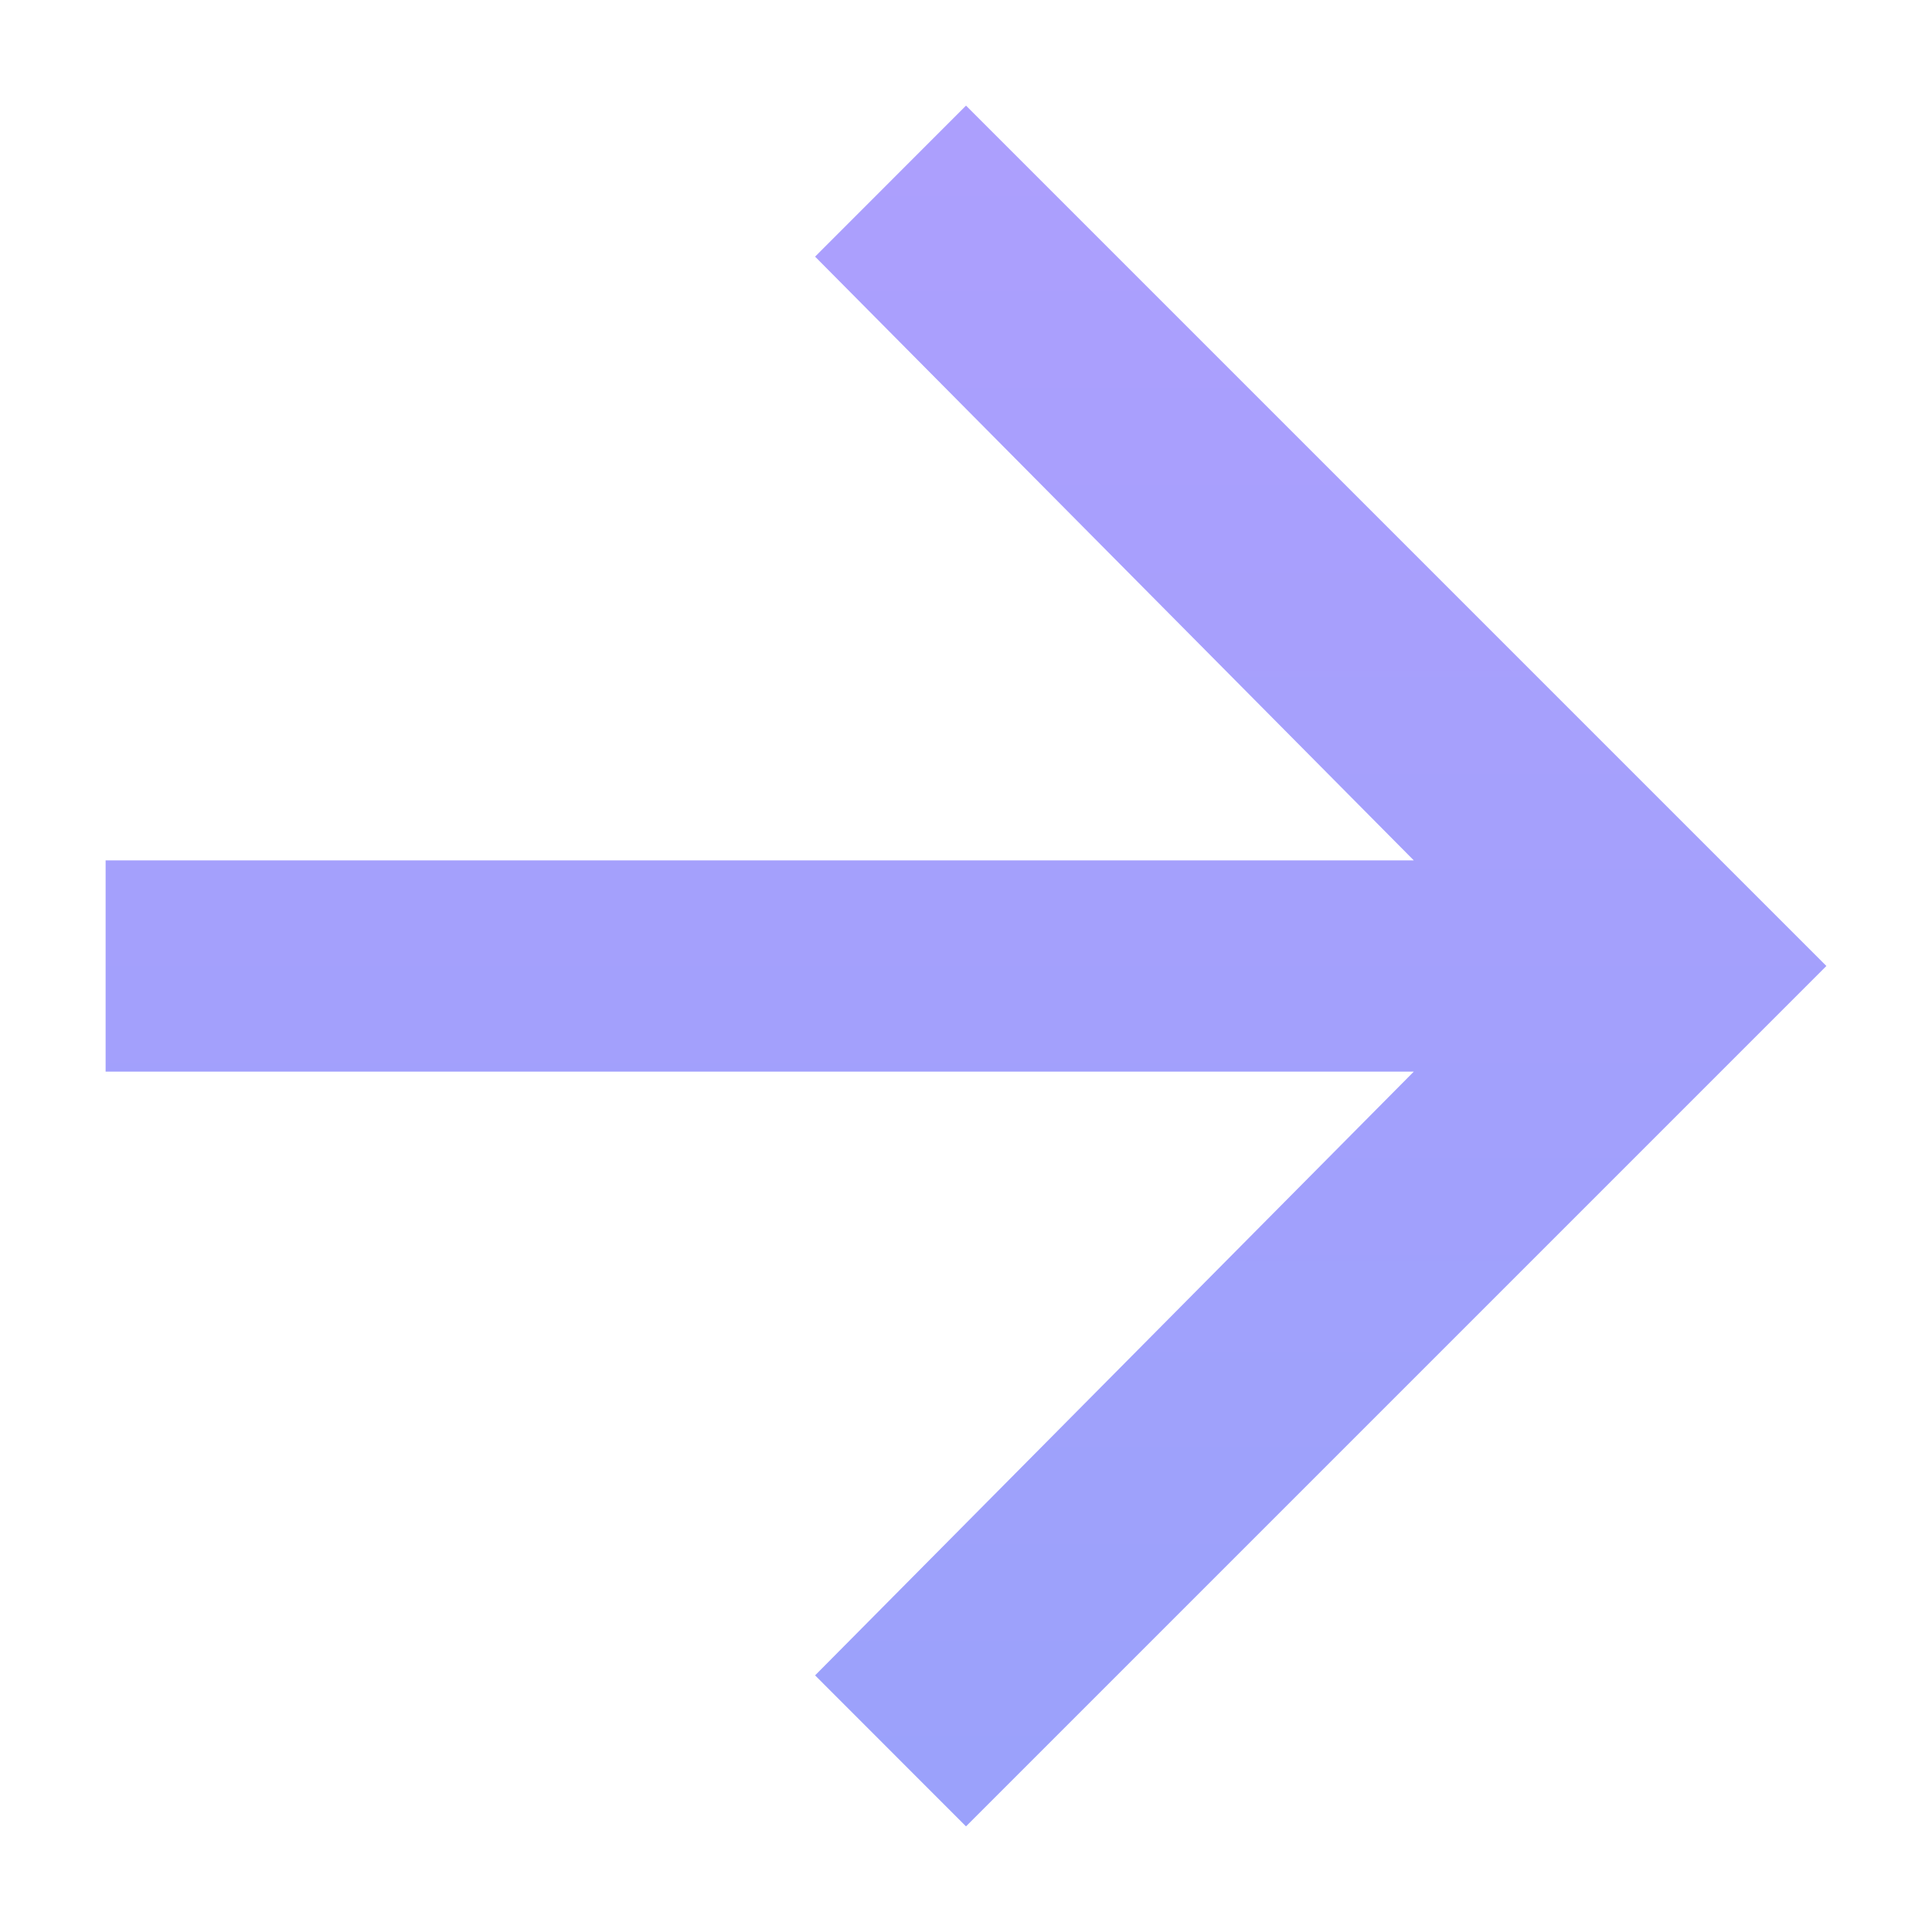
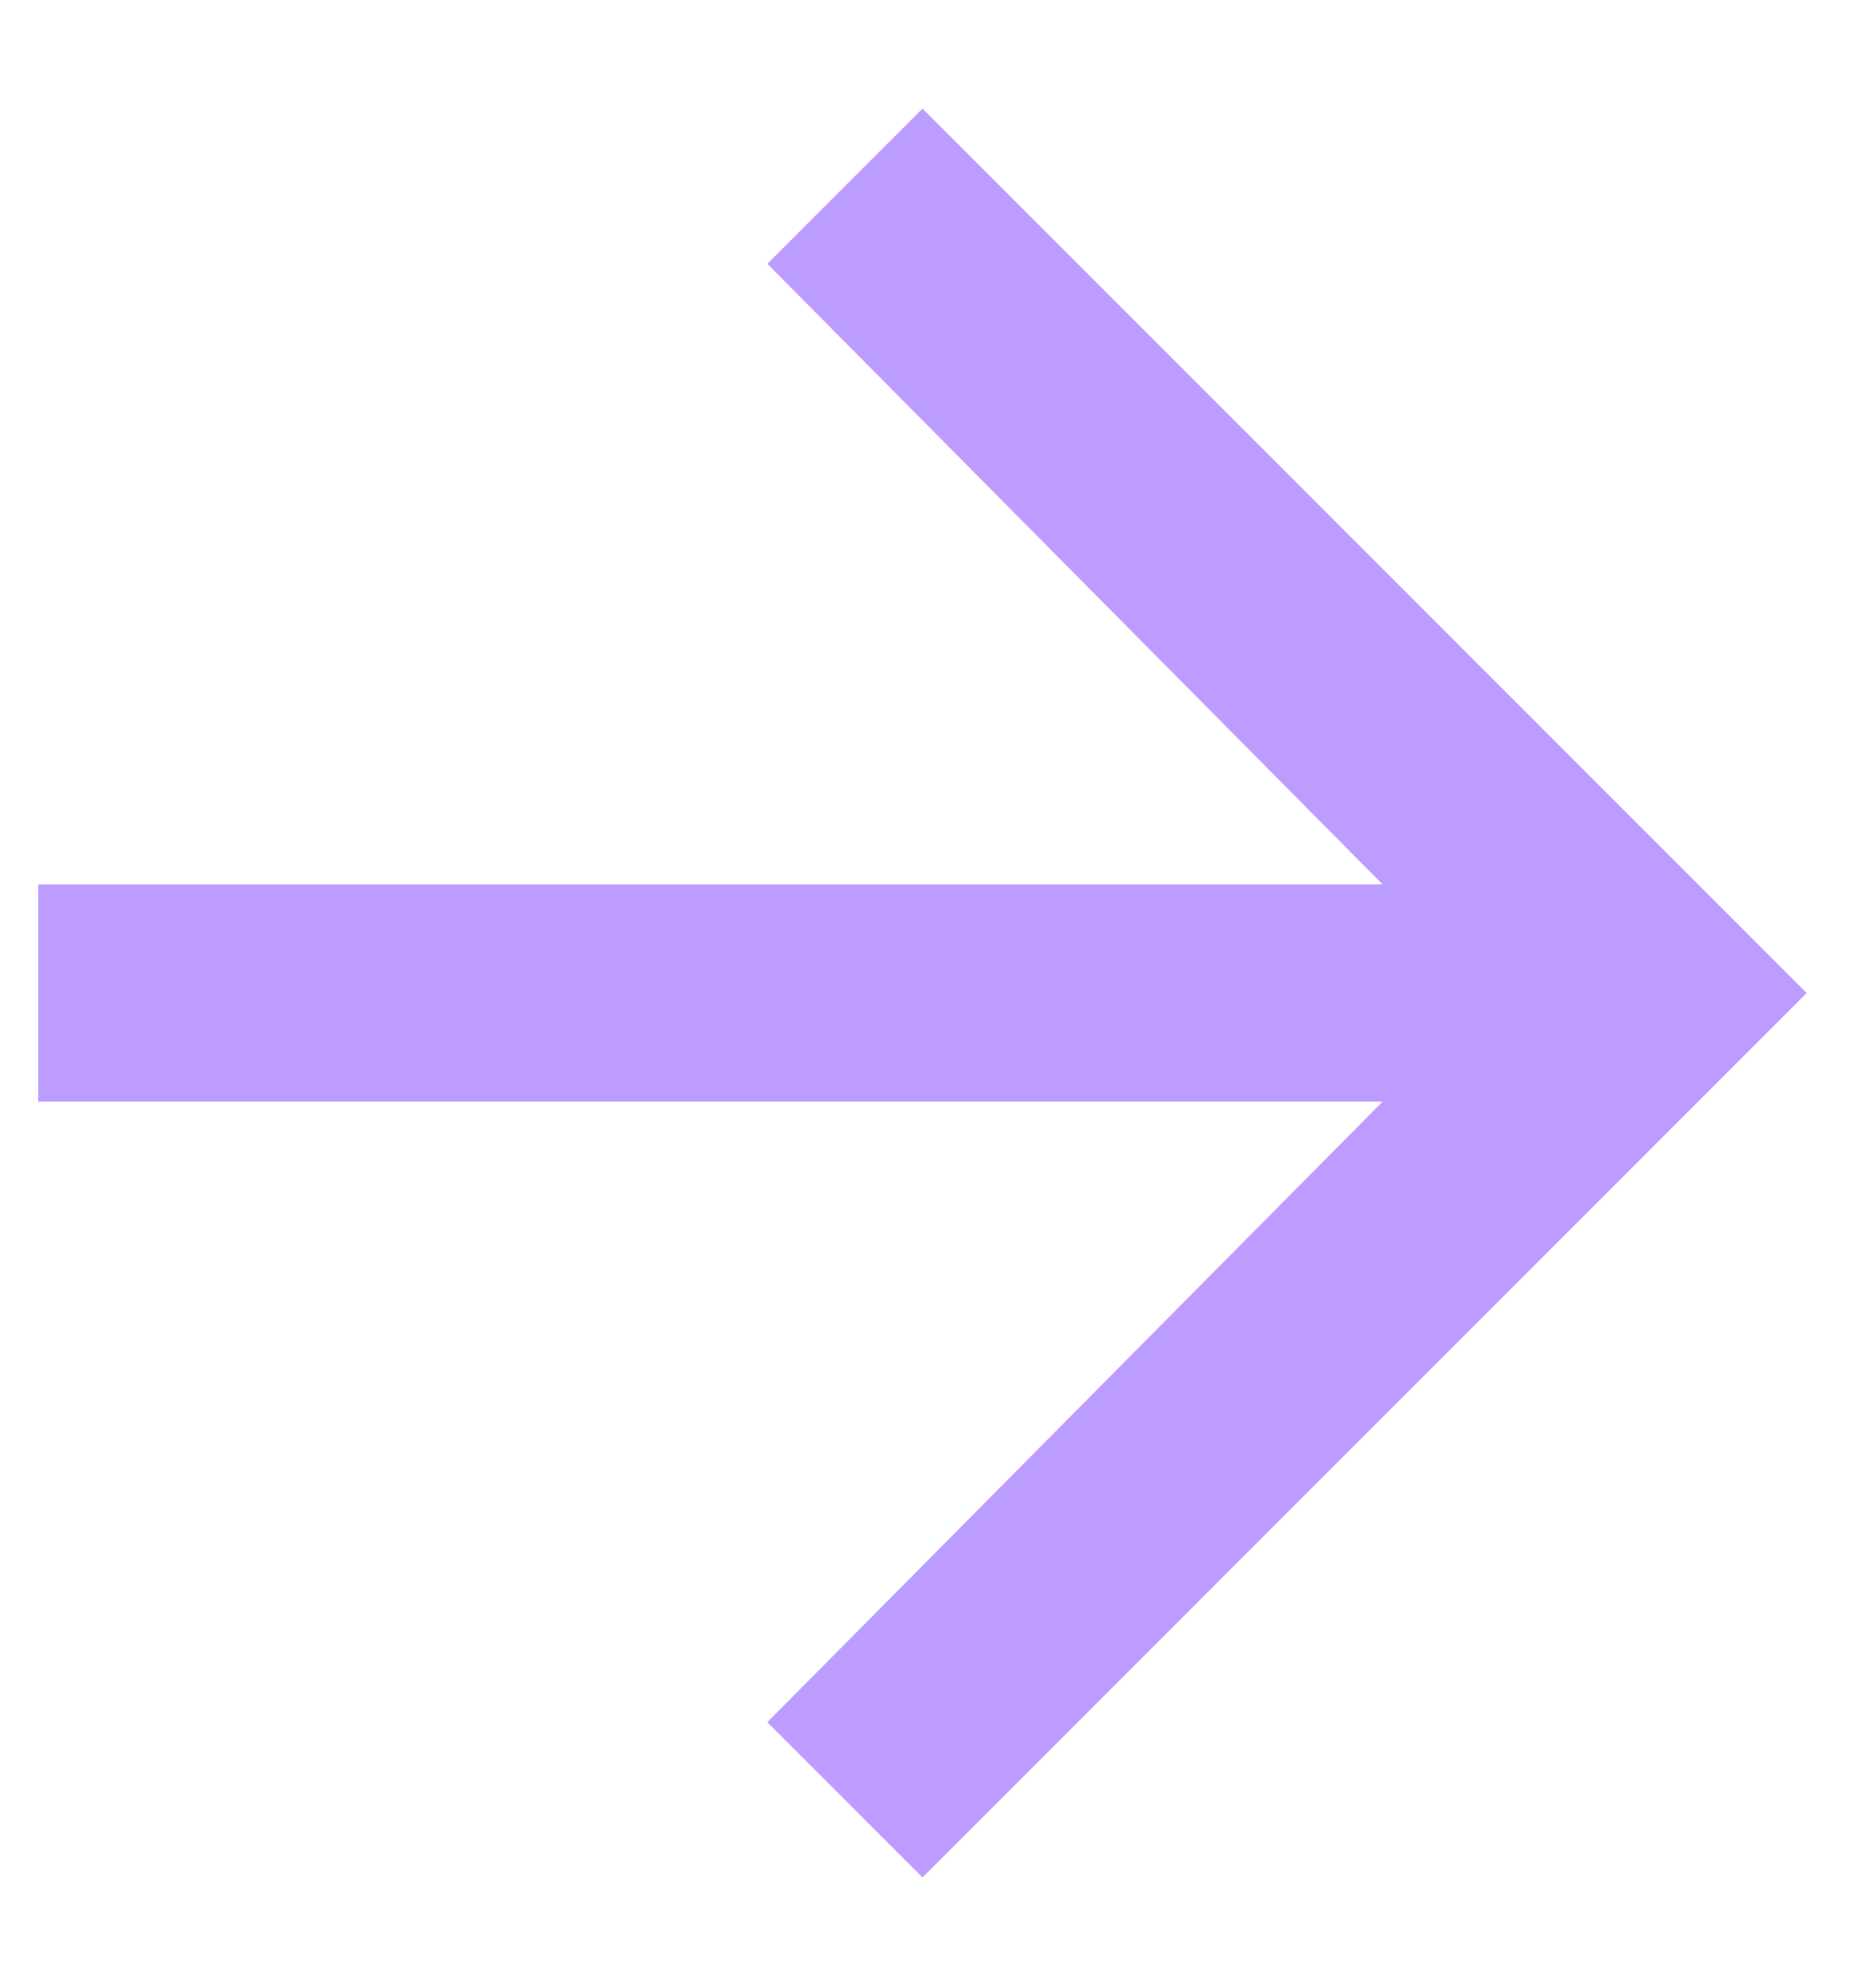
- <svg xmlns="http://www.w3.org/2000/svg" width="18" height="18" viewBox="0 0 18 18" fill="none">
-   <path d="M9 0.984L17.016 9L9 17.016L7.594 15.609L13.172 9.984H0.984V8.016H13.172L7.594 2.391L9 0.984Z" fill="url(#paint0_linear_142502_192)" />
-   <defs>
-     <linearGradient id="paint0_linear_142502_192" x1="9" y1="-13" x2="9" y2="31" gradientUnits="userSpaceOnUse">
-       <stop stop-color="#BC9CFF" />
-       <stop offset="1" stop-color="#8BA4F9" />
-     </linearGradient>
-   </defs>
+ <svg xmlns="http://www.w3.org/2000/svg" width="17" height="18" viewBox="0 0 17 18" fill="none">
+   <path d="M8.363 0.984L16.378 9L8.363 17.016L6.956 15.609L12.534 9.984H0.347V8.016H12.534L6.956 2.391L8.363 0.984Z" fill="#BC9CFF" />
</svg>
